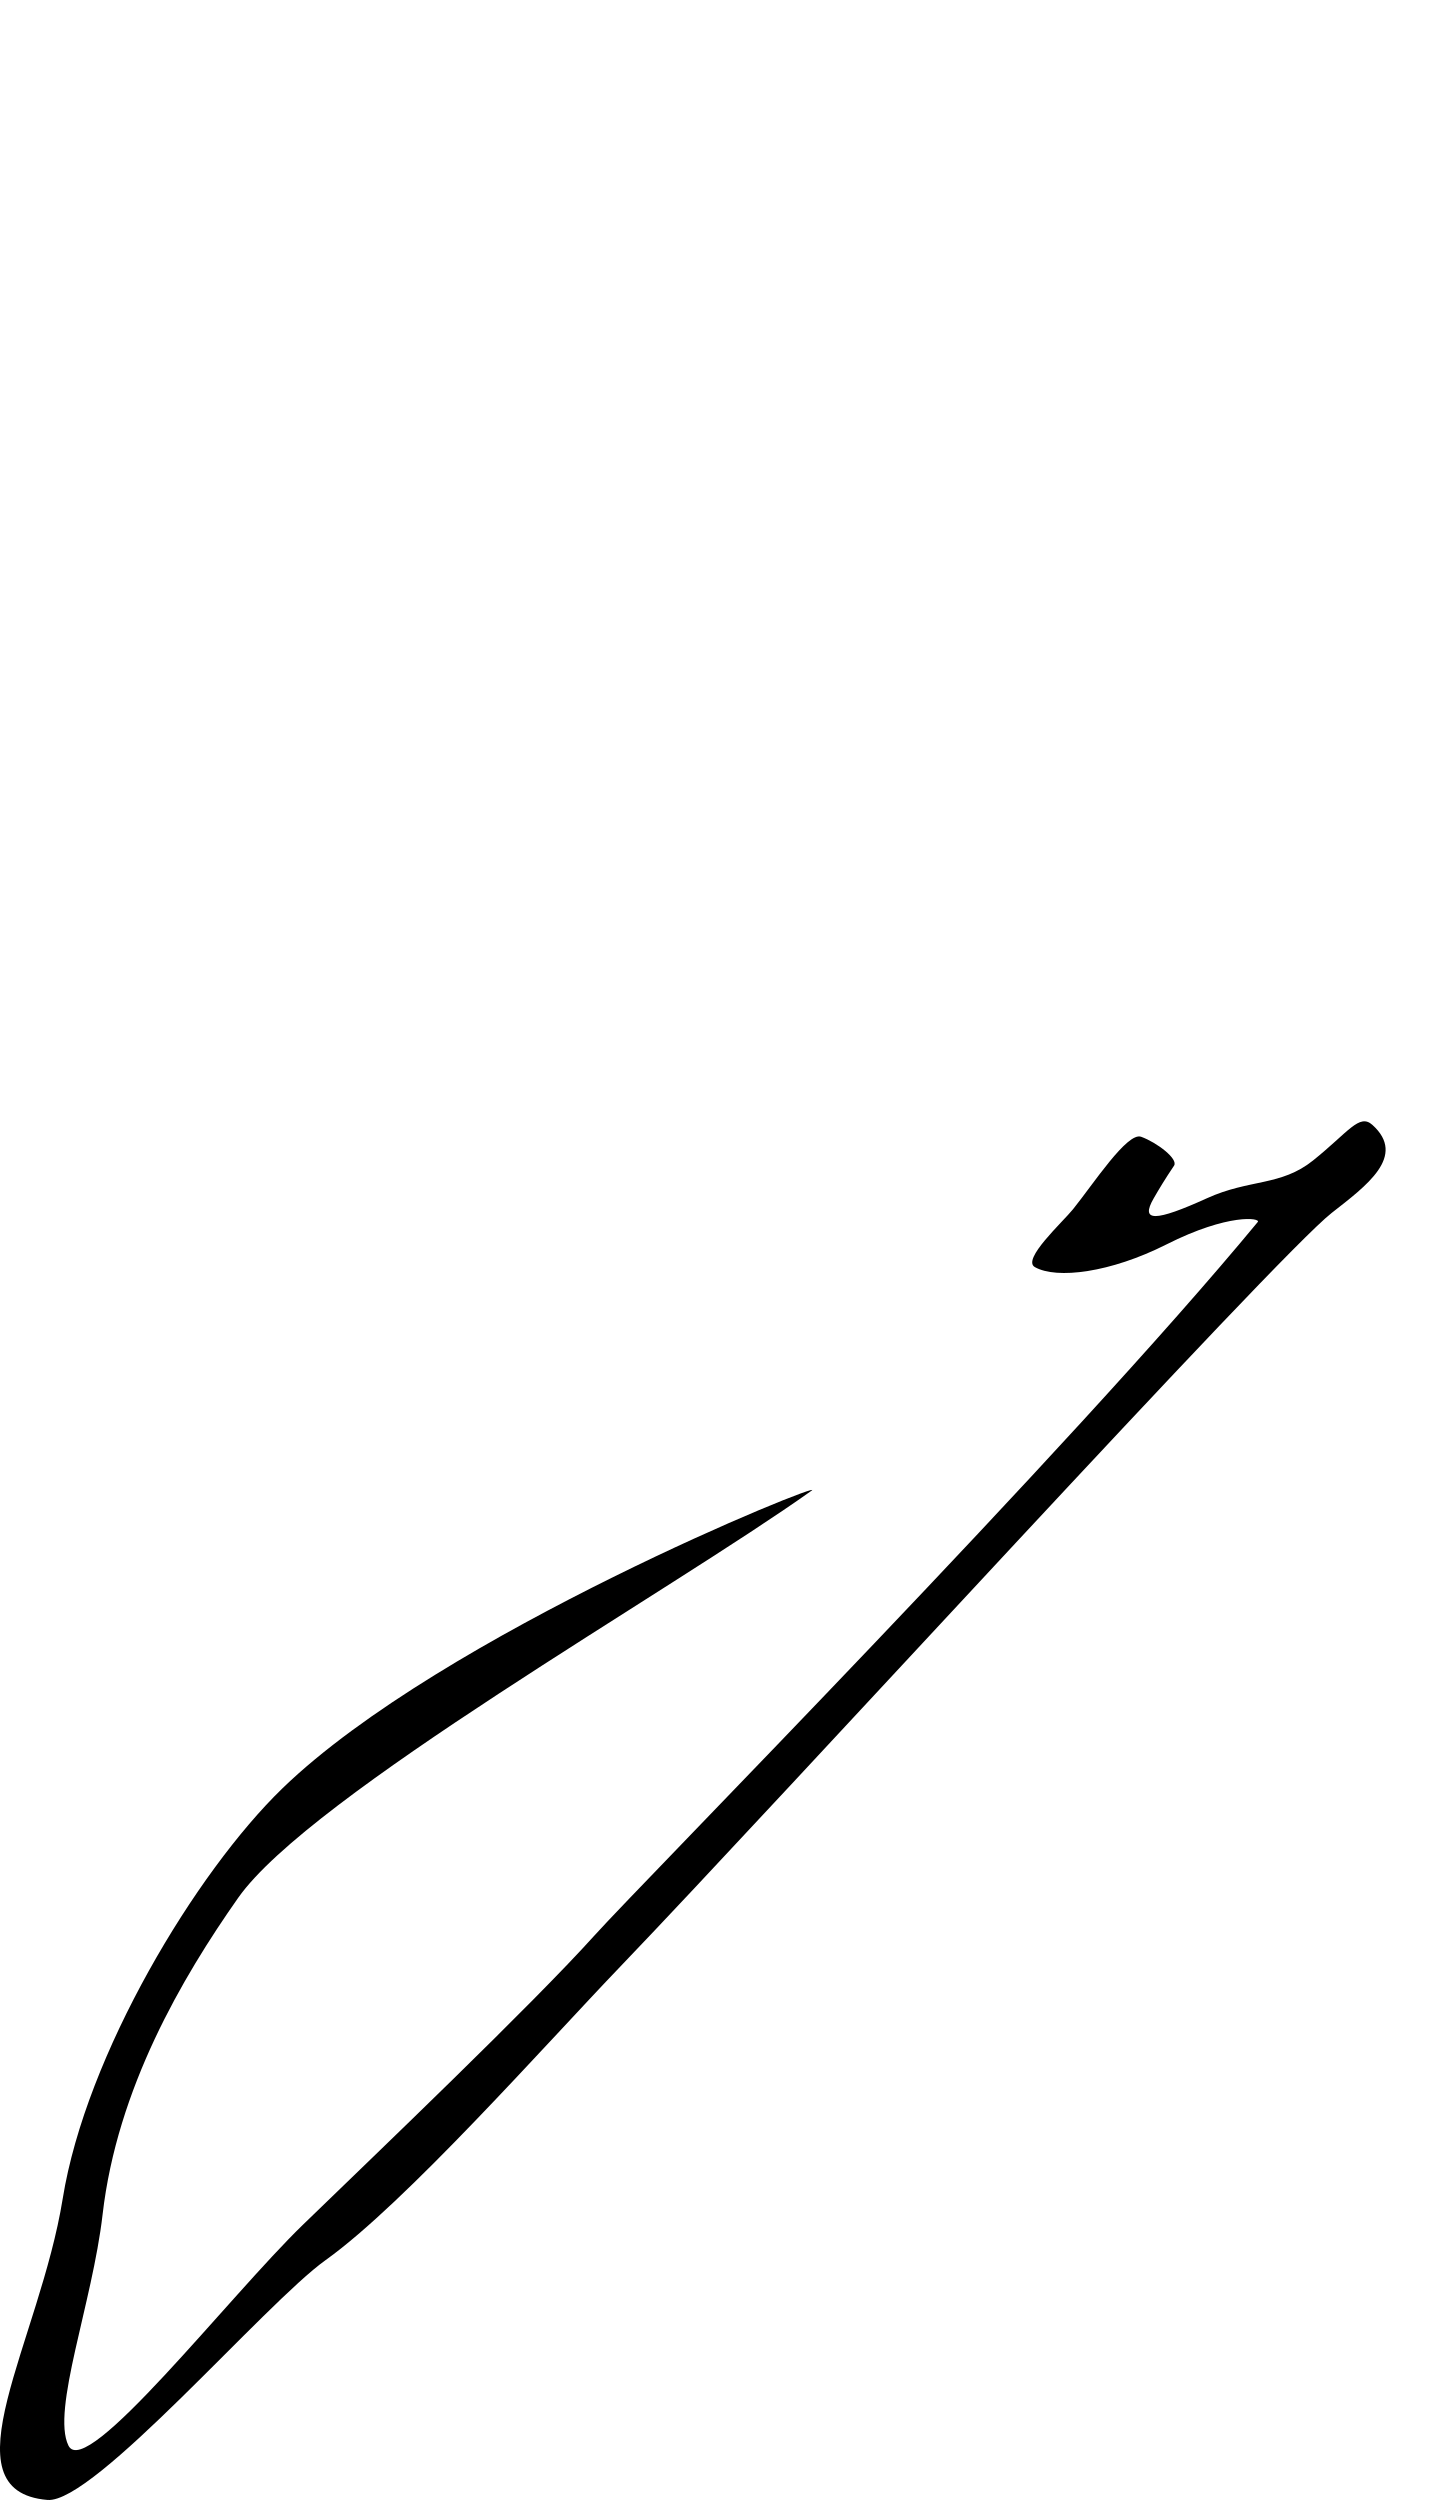
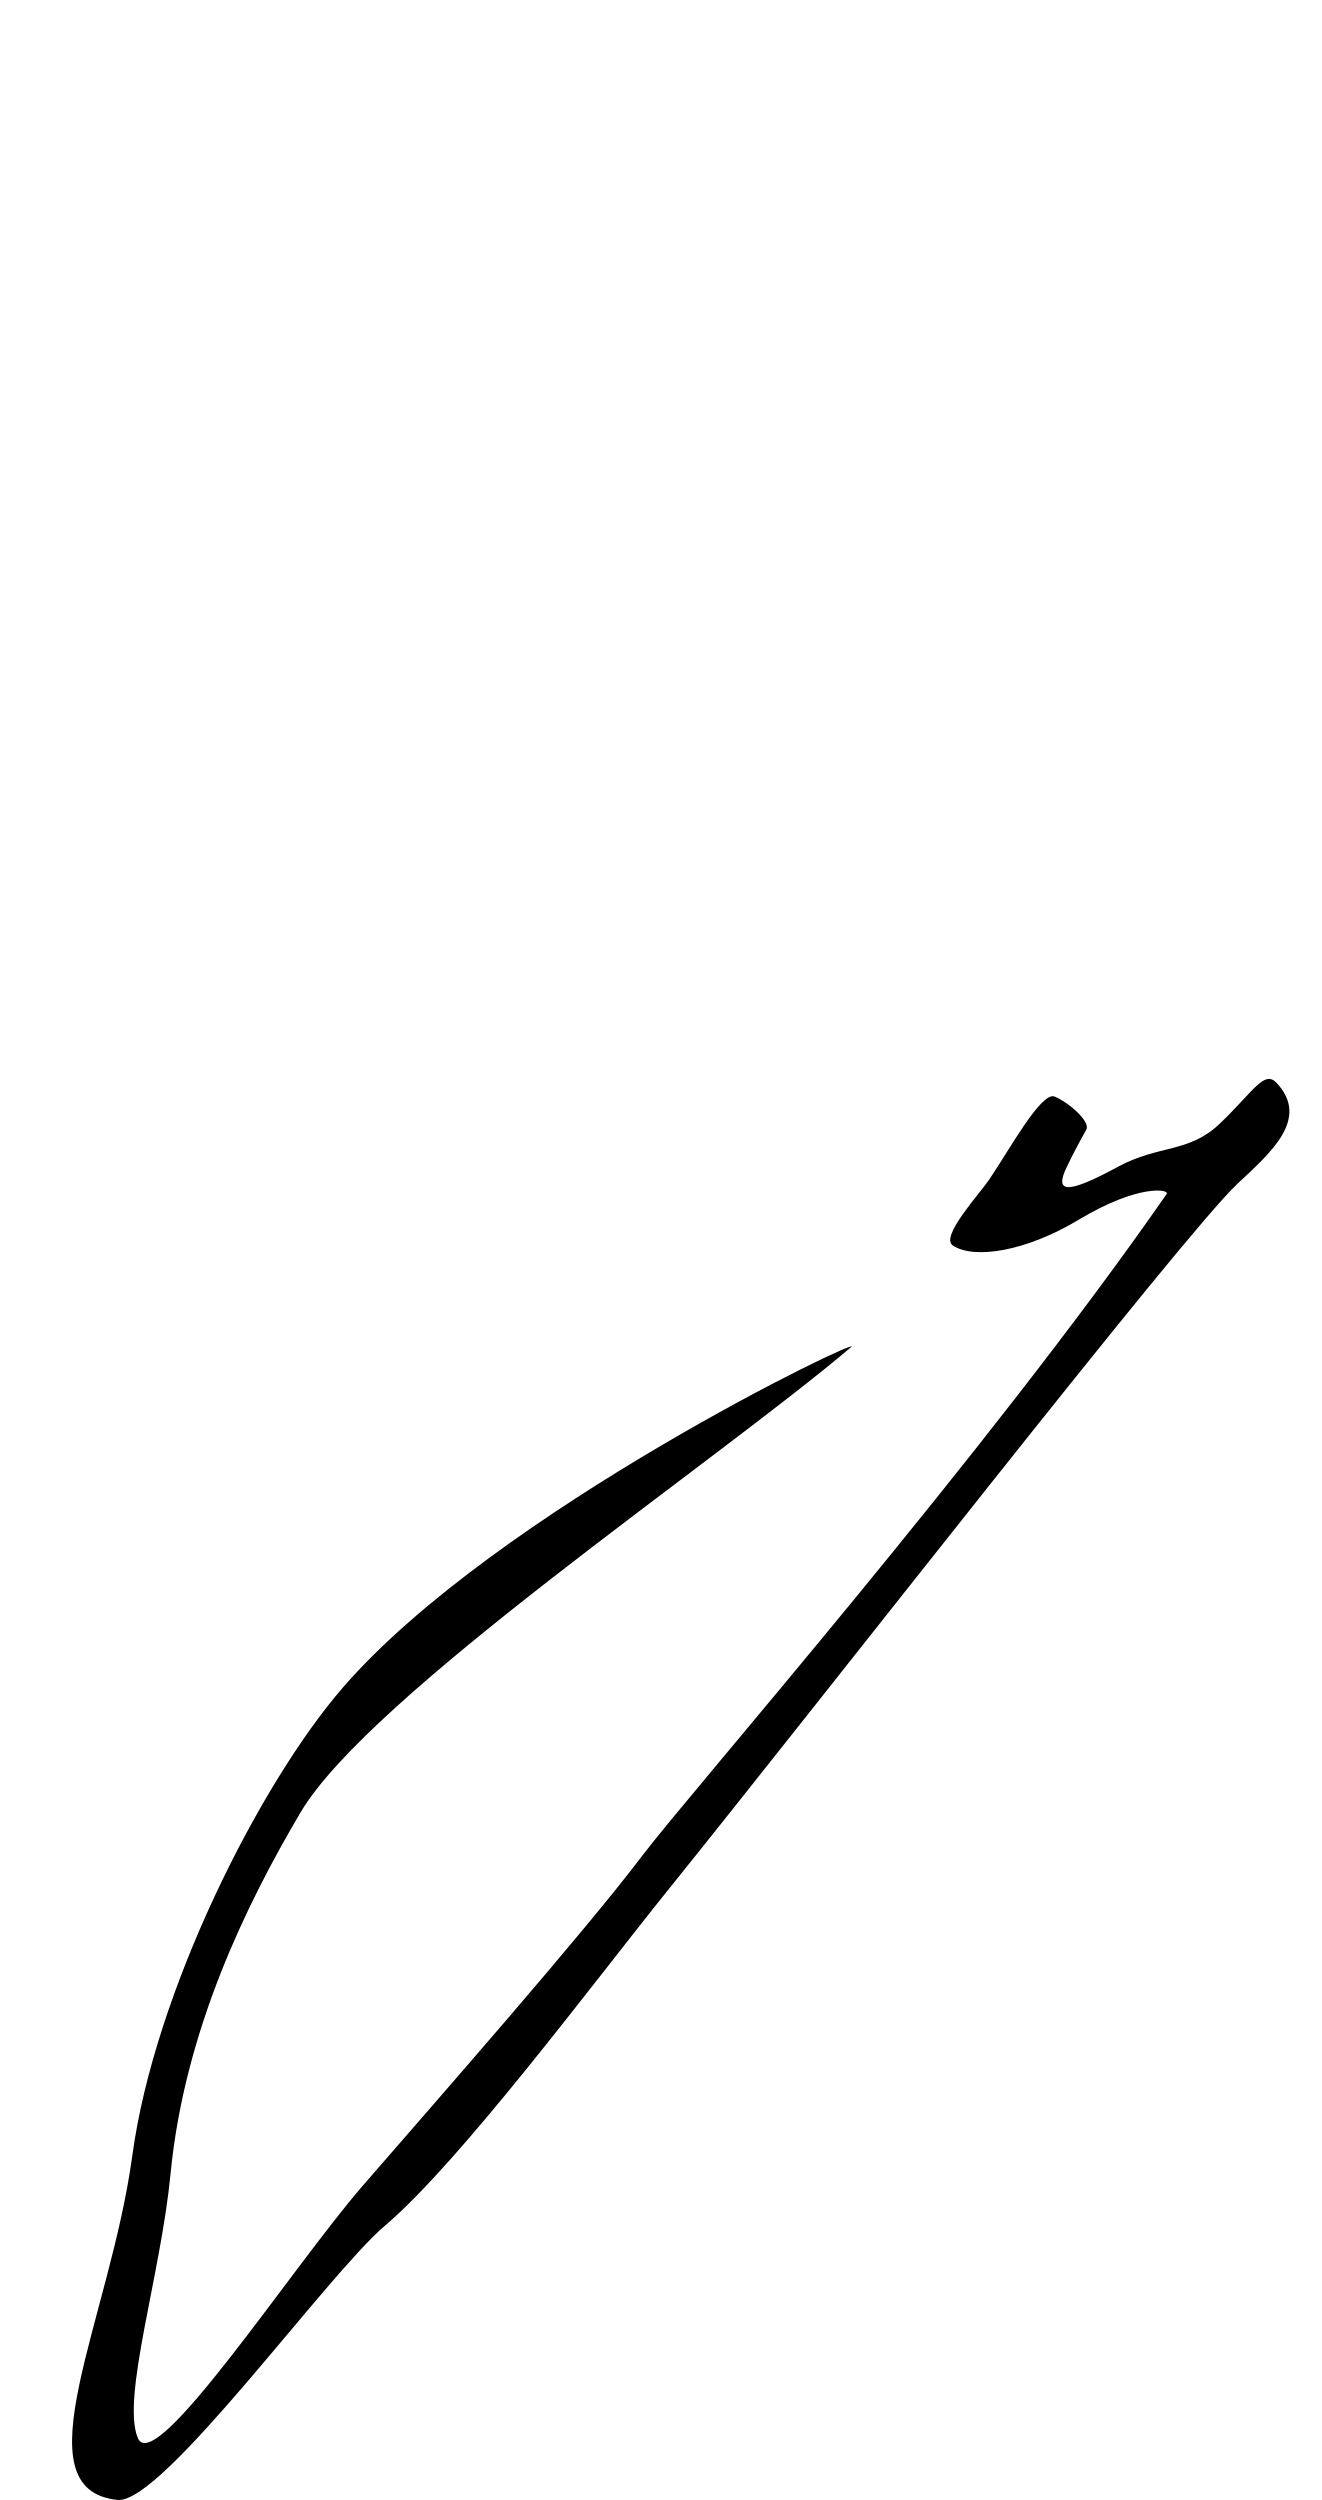
- <svg xmlns="http://www.w3.org/2000/svg" width="80" height="140" viewBox="0 0 80 140" fill="none">
-   <path d="M60.089 67.717C61.225 66.308 63.127 63.376 63.904 63.659C64.786 63.98 65.998 64.903 65.746 65.279C65.232 66.043 64.928 66.55 64.612 67.098C63.827 68.453 64.707 68.412 67.598 67.098C69.976 66.017 71.726 66.435 73.532 64.986C75.517 63.393 76.12 62.334 76.853 62.993C78.799 64.743 76.515 66.404 74.573 67.925C71.449 70.372 43.735 100.747 34.748 110.117C30.535 114.509 22.7 123.375 18.238 126.563C14.848 128.984 5.263 140.218 2.656 139.997C-3.174 139.502 2.222 131.13 3.513 123.12C4.812 115.061 10.964 104.844 15.822 100.142C24.747 91.505 46.415 82.79 45.455 83.473C37.488 89.146 17.368 100.542 13.335 106.282C10.197 110.748 6.557 116.958 5.745 124.013C5.171 128.995 2.87 134.979 3.833 136.953C4.806 138.949 12.82 128.602 16.963 124.587C21.142 120.537 29.791 112.274 33.282 108.396C36.074 105.293 59.908 81.186 70.435 68.431C70.618 68.209 68.812 67.925 65.315 69.691C62.191 71.269 59.172 71.65 57.952 70.957C57.203 70.532 59.505 68.441 60.089 67.717Z" fill="black" />
+ <svg xmlns="http://www.w3.org/2000/svg" width="74" height="140" viewBox="0 0 74 140" fill="none">
+   <path d="M55.405 66.043C56.496 64.435 58.321 61.086 59.067 61.409C59.913 61.776 61.077 62.83 60.834 63.26C60.342 64.132 60.05 64.711 59.746 65.336C58.993 66.884 59.838 66.837 62.612 65.336C64.894 64.102 66.574 64.579 68.307 62.924C70.213 61.105 70.791 59.895 71.495 60.648C73.362 62.647 71.17 64.543 69.307 66.281C66.308 69.076 46.011 95.169 37.386 105.871C33.342 110.887 25.823 121.013 21.541 124.653C18.287 127.419 9.088 140.249 6.585 139.996C0.99 139.431 6.169 129.87 7.408 120.722C8.655 111.518 14.559 99.848 19.221 94.479C27.787 84.614 48.583 74.66 47.662 75.44C40.015 81.92 20.705 94.936 16.834 101.491C13.822 106.591 10.329 113.684 9.55 121.741C8.999 127.432 6.791 134.265 7.714 136.52C8.649 138.8 16.34 126.983 20.317 122.397C24.327 117.772 32.628 108.335 35.978 103.905C38.658 100.362 55.232 81.427 65.335 66.859C65.511 66.606 63.777 66.281 60.421 68.298C57.423 70.1 54.525 70.535 53.354 69.744C52.635 69.258 54.845 66.87 55.405 66.043Z" fill="black" />
</svg>
